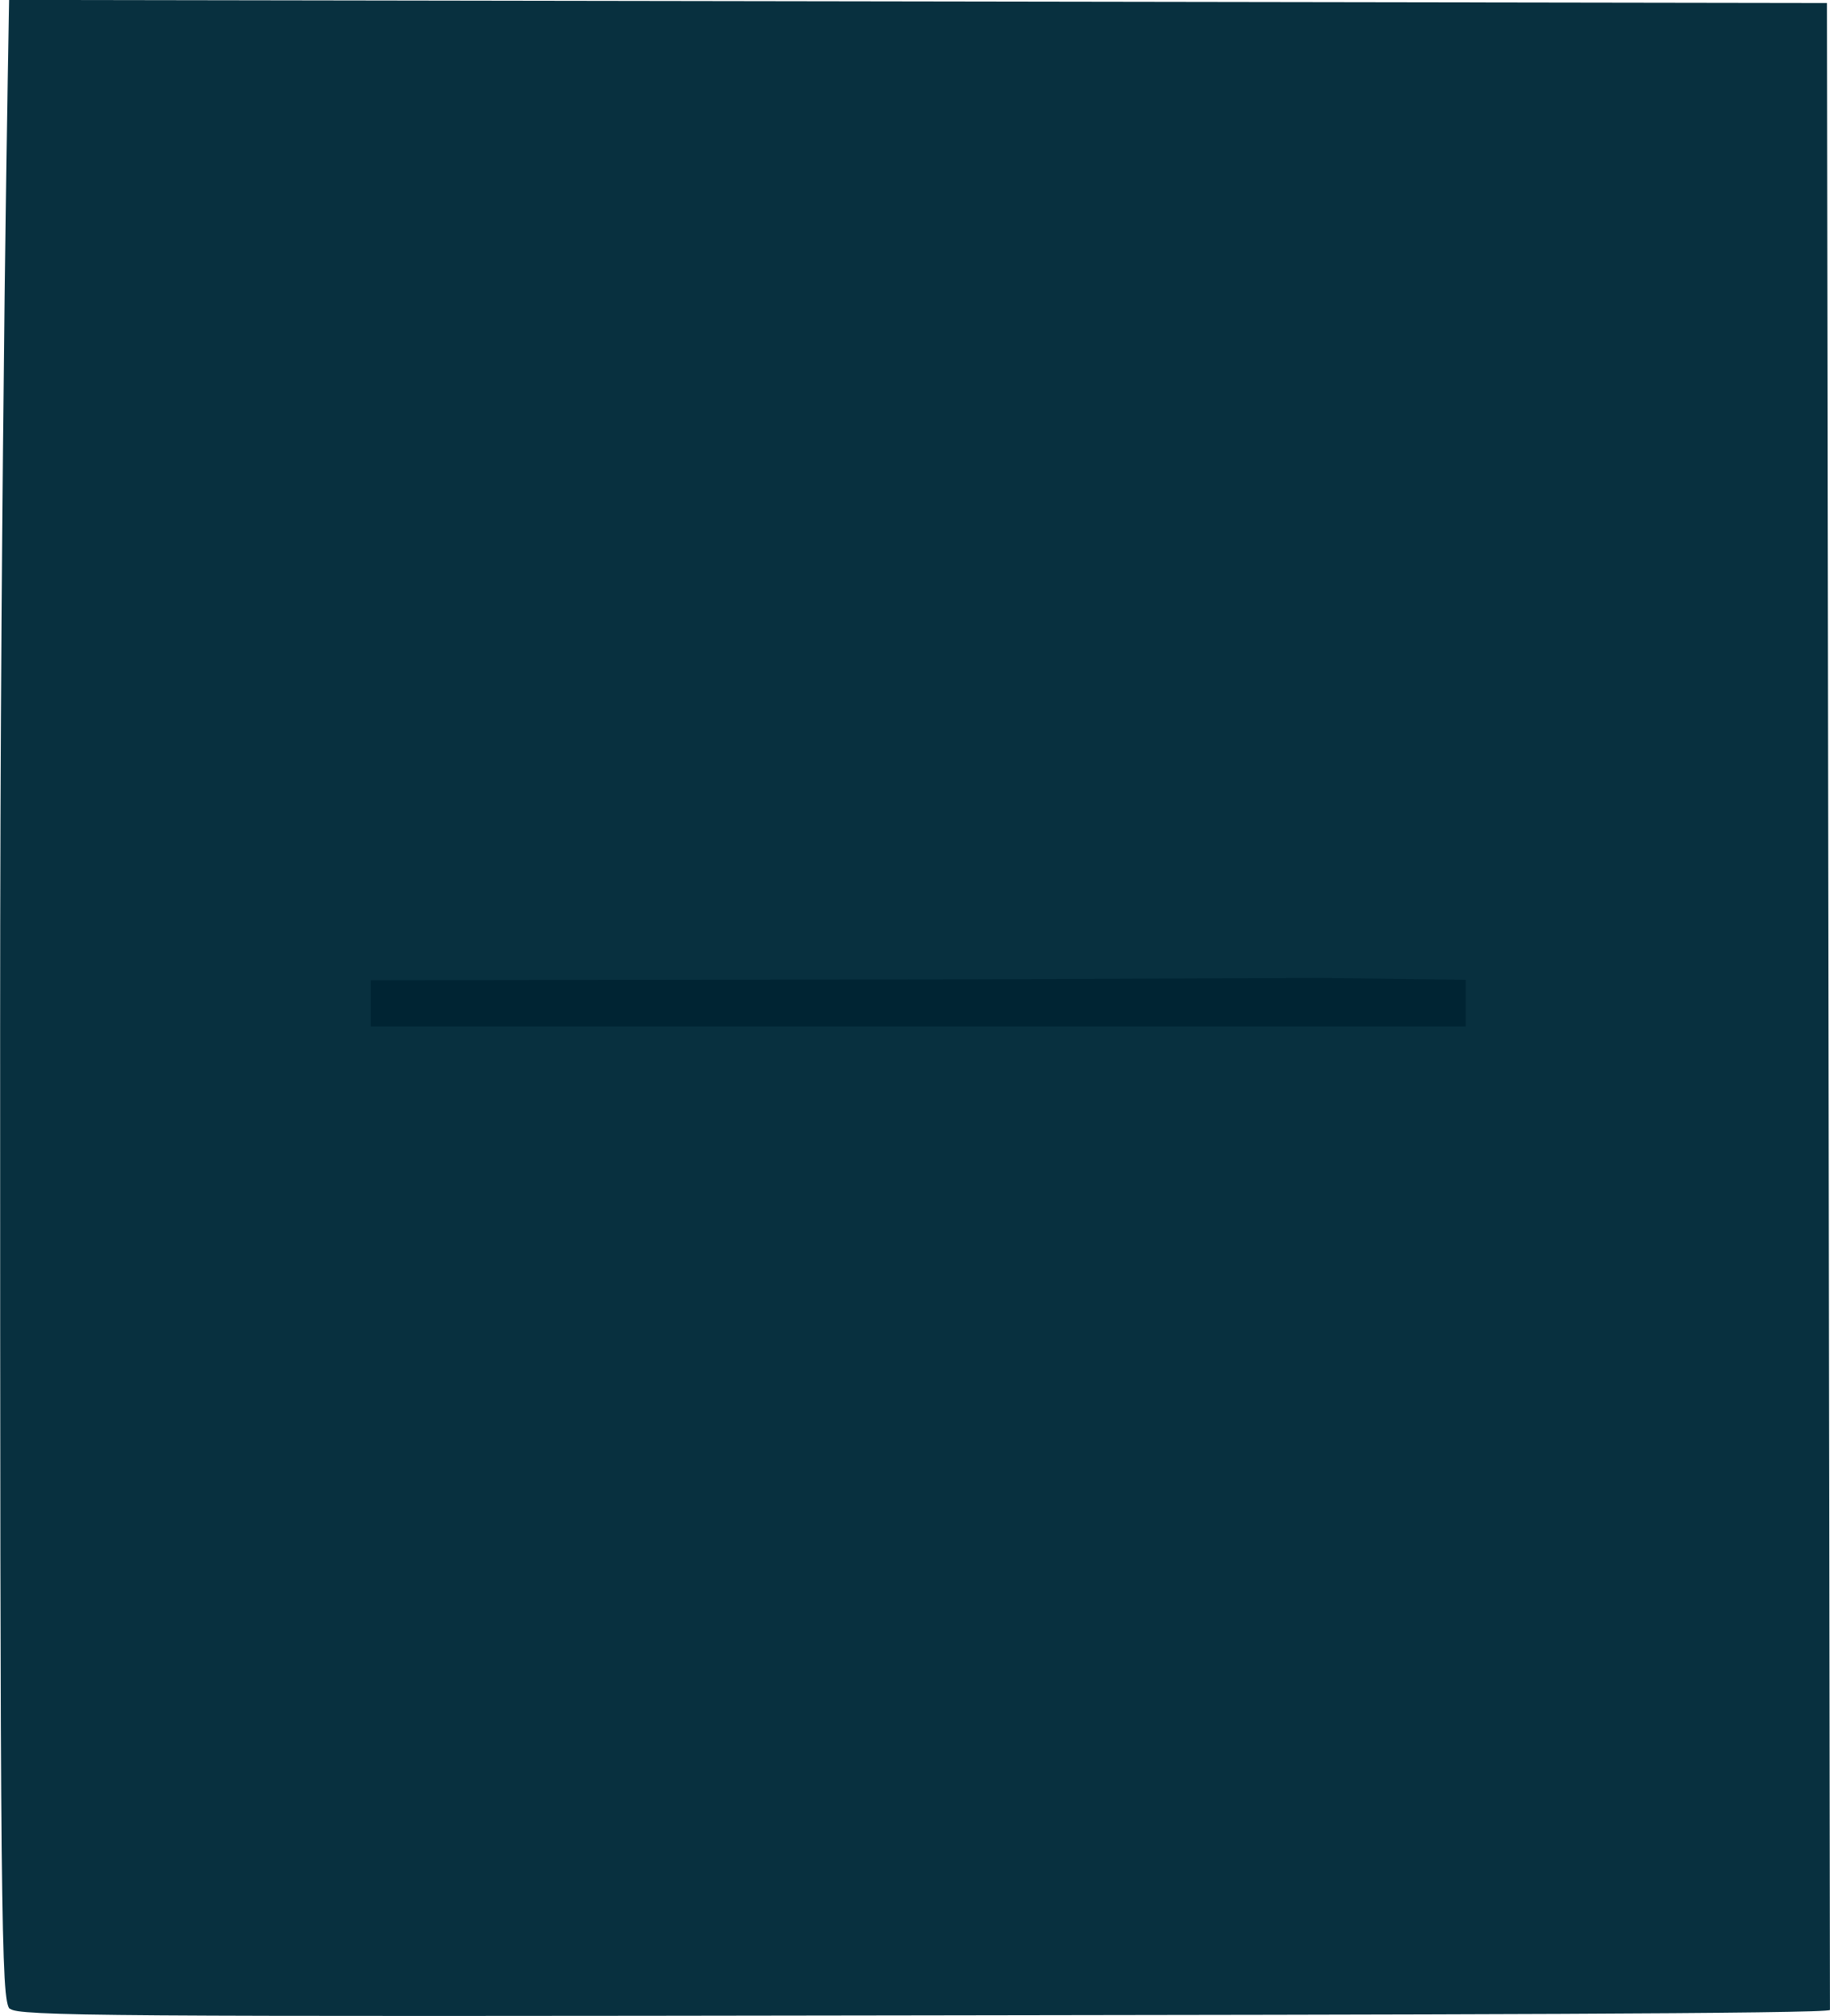
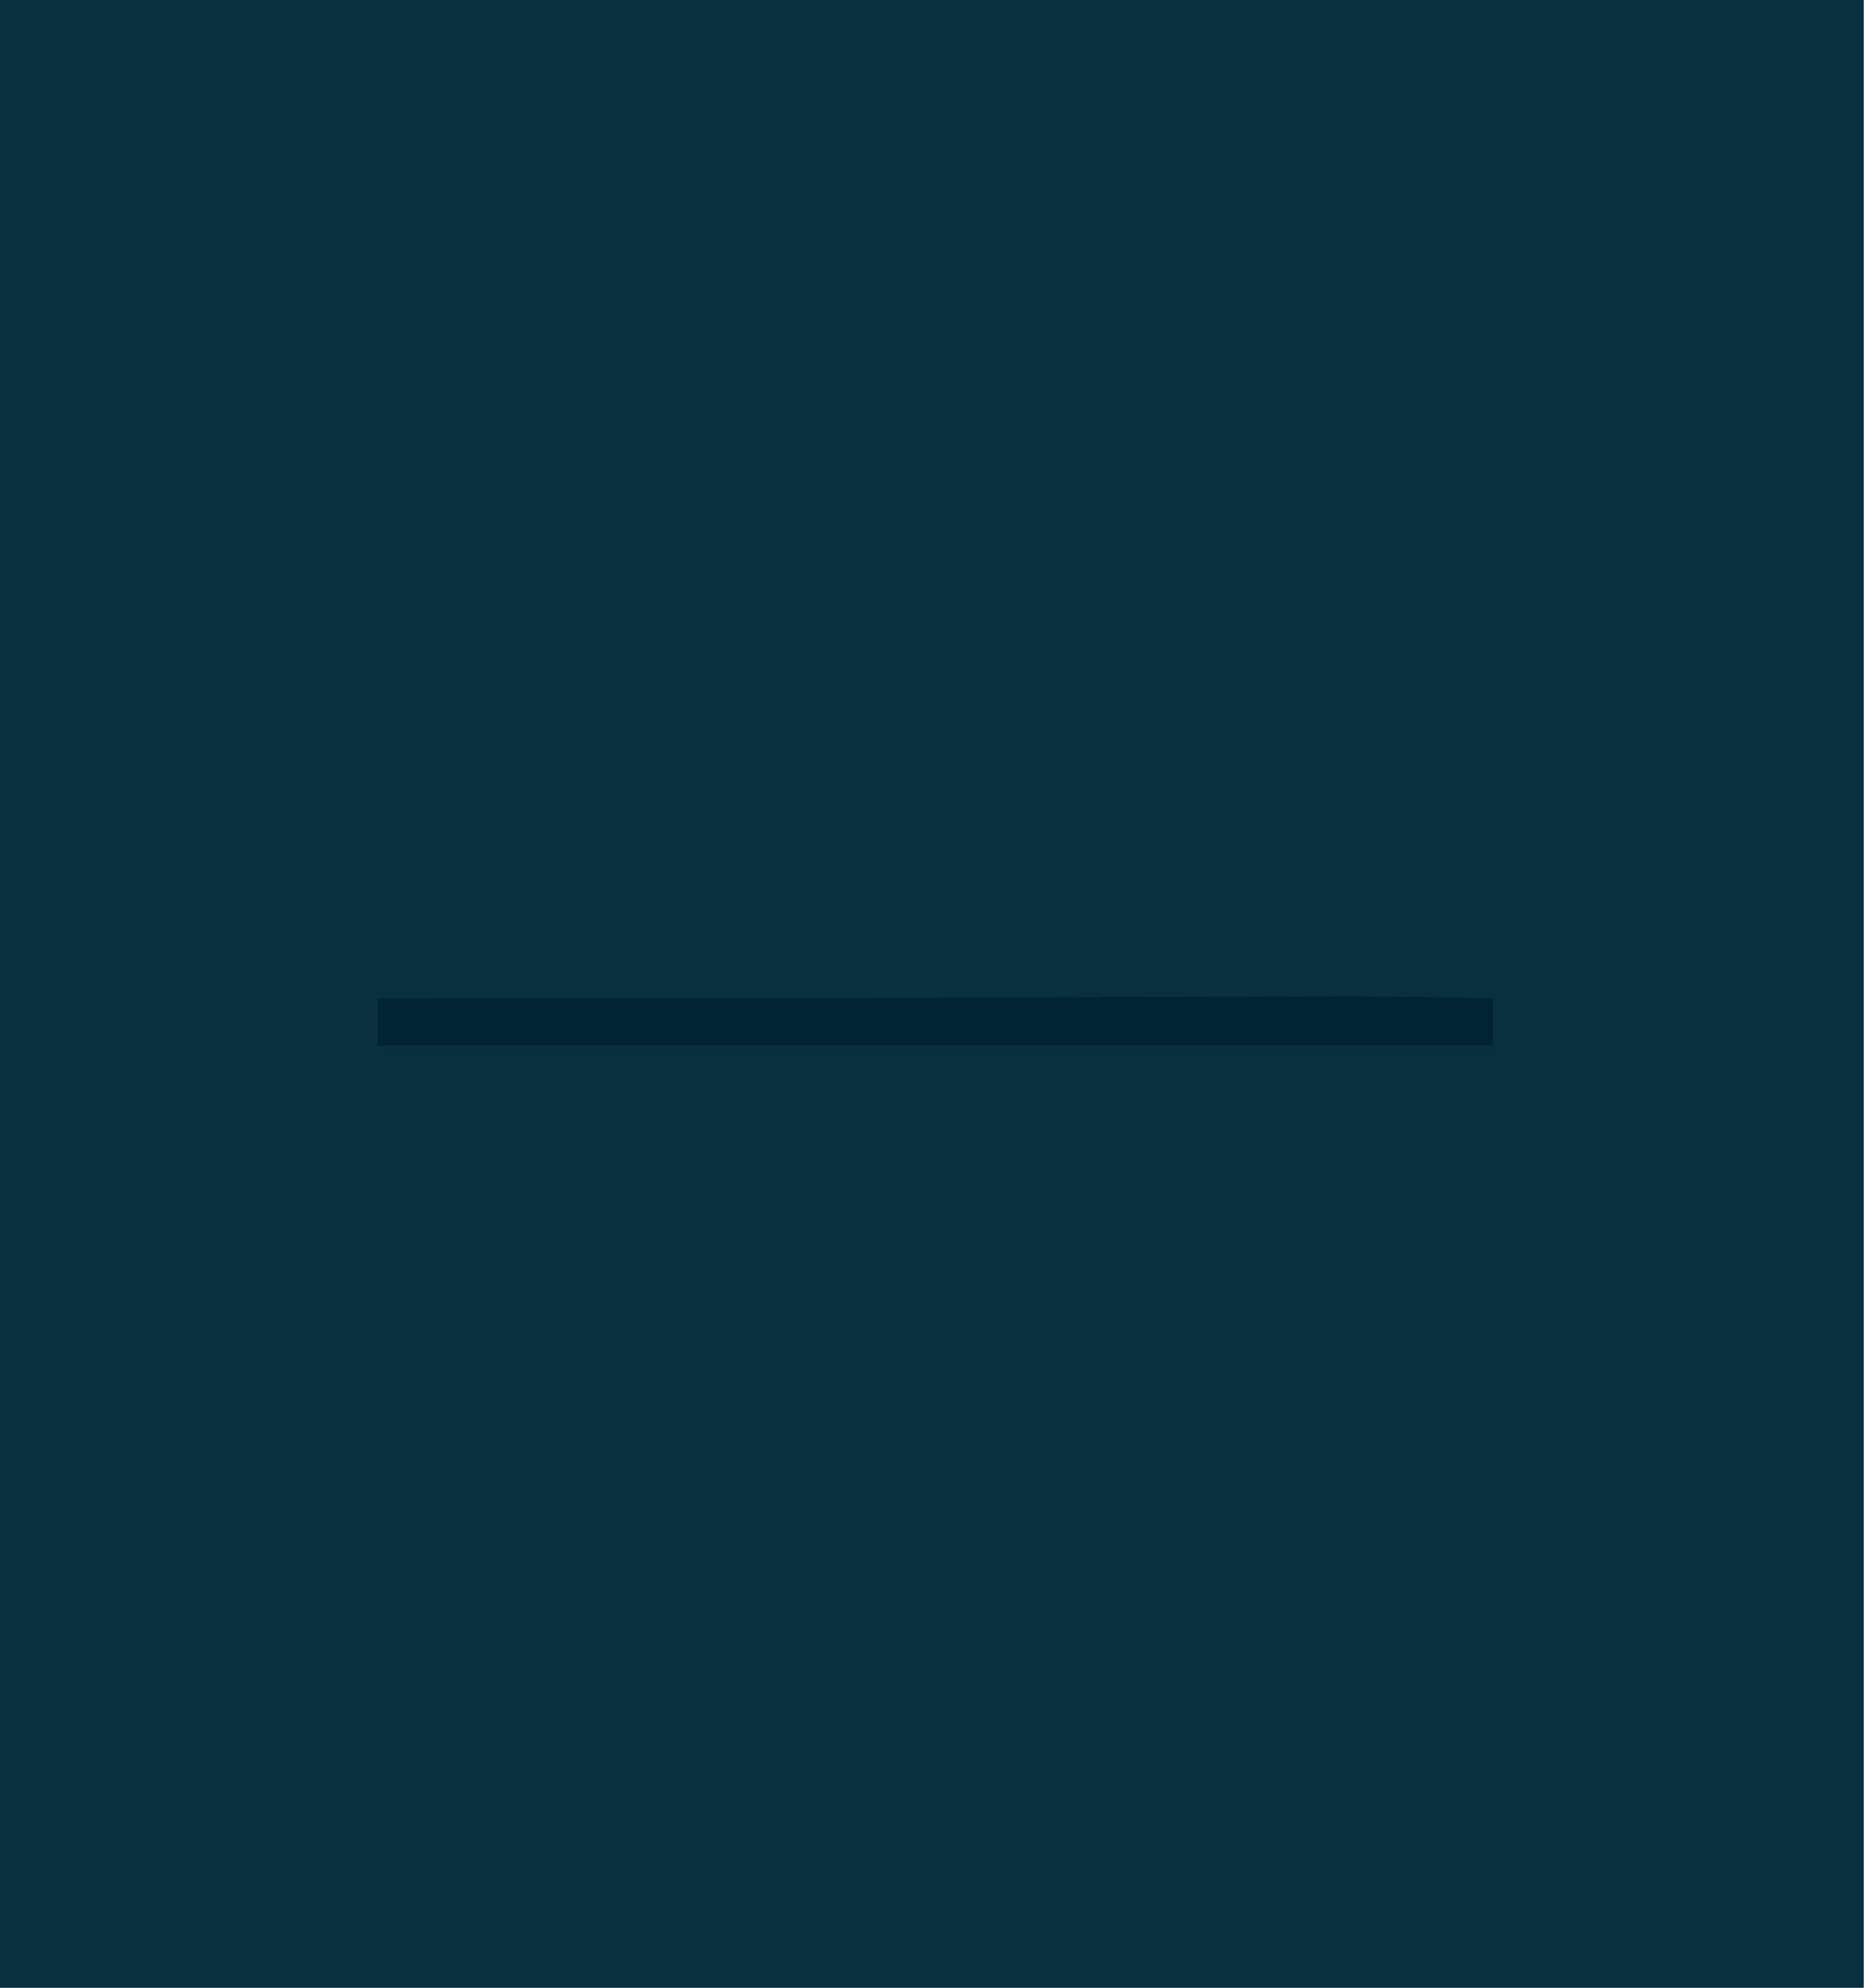
- <svg xmlns="http://www.w3.org/2000/svg" width="7.938mm" height="8.747mm" viewBox="0 0 7.938 8.747" version="1.1" id="svg1">
+ <svg xmlns="http://www.w3.org/2000/svg" width="7.938mm" height="8.467mm" viewBox="0 0 7.938 8.467" version="1.1" id="svg1">
  <defs id="defs1" />
  <g id="layer1" transform="translate(-30.45091,-108.2165)">
    <g id="g6" transform="matrix(1,0,0,1.033146,120.8515,55.49786)">
-       <path style="fill:#08303f;fill-opacity:1;fill-rule:evenodd;stroke:#000000;stroke-width:0;paint-order:stroke fill markers" d="m -90.358,59.464 c -0.038,-0.031 -0.042,-0.39 -0.042,-4.113 0,-2.442 0.039,-4.324 0.039,-4.324 l 7.886,0.013 0.013,8.428 c 2.5e-5,0.017 -1.792,0.02 -3.943,0.023 -3.567,0.006 -3.914,0.003 -3.952,-0.028 z" id="path110-8-2" />
+       <path style="fill:#08303f;fill-opacity:1;fill-rule:evenodd;stroke:#000000;stroke-width:0;paint-order:stroke fill markers" d="m -90.401,59.222 7e-6,-8.195 h 7.938 v 8.195 l -7.937,6e-6 z" id="path110-8-2" />
      <path d="m -84.042,55.239 v -0.097 l -0.314,-0.004 -0.314,-0.004 -0.737,0.003 -0.737,0.003 -1.324,0.002 -1.324,0.002 v 0.097 0.097 h 2.375 2.375 z" style="fill:#002433;fill-opacity:1;stroke-width:0.225" id="path1-7-1" />
    </g>
  </g>
</svg>
